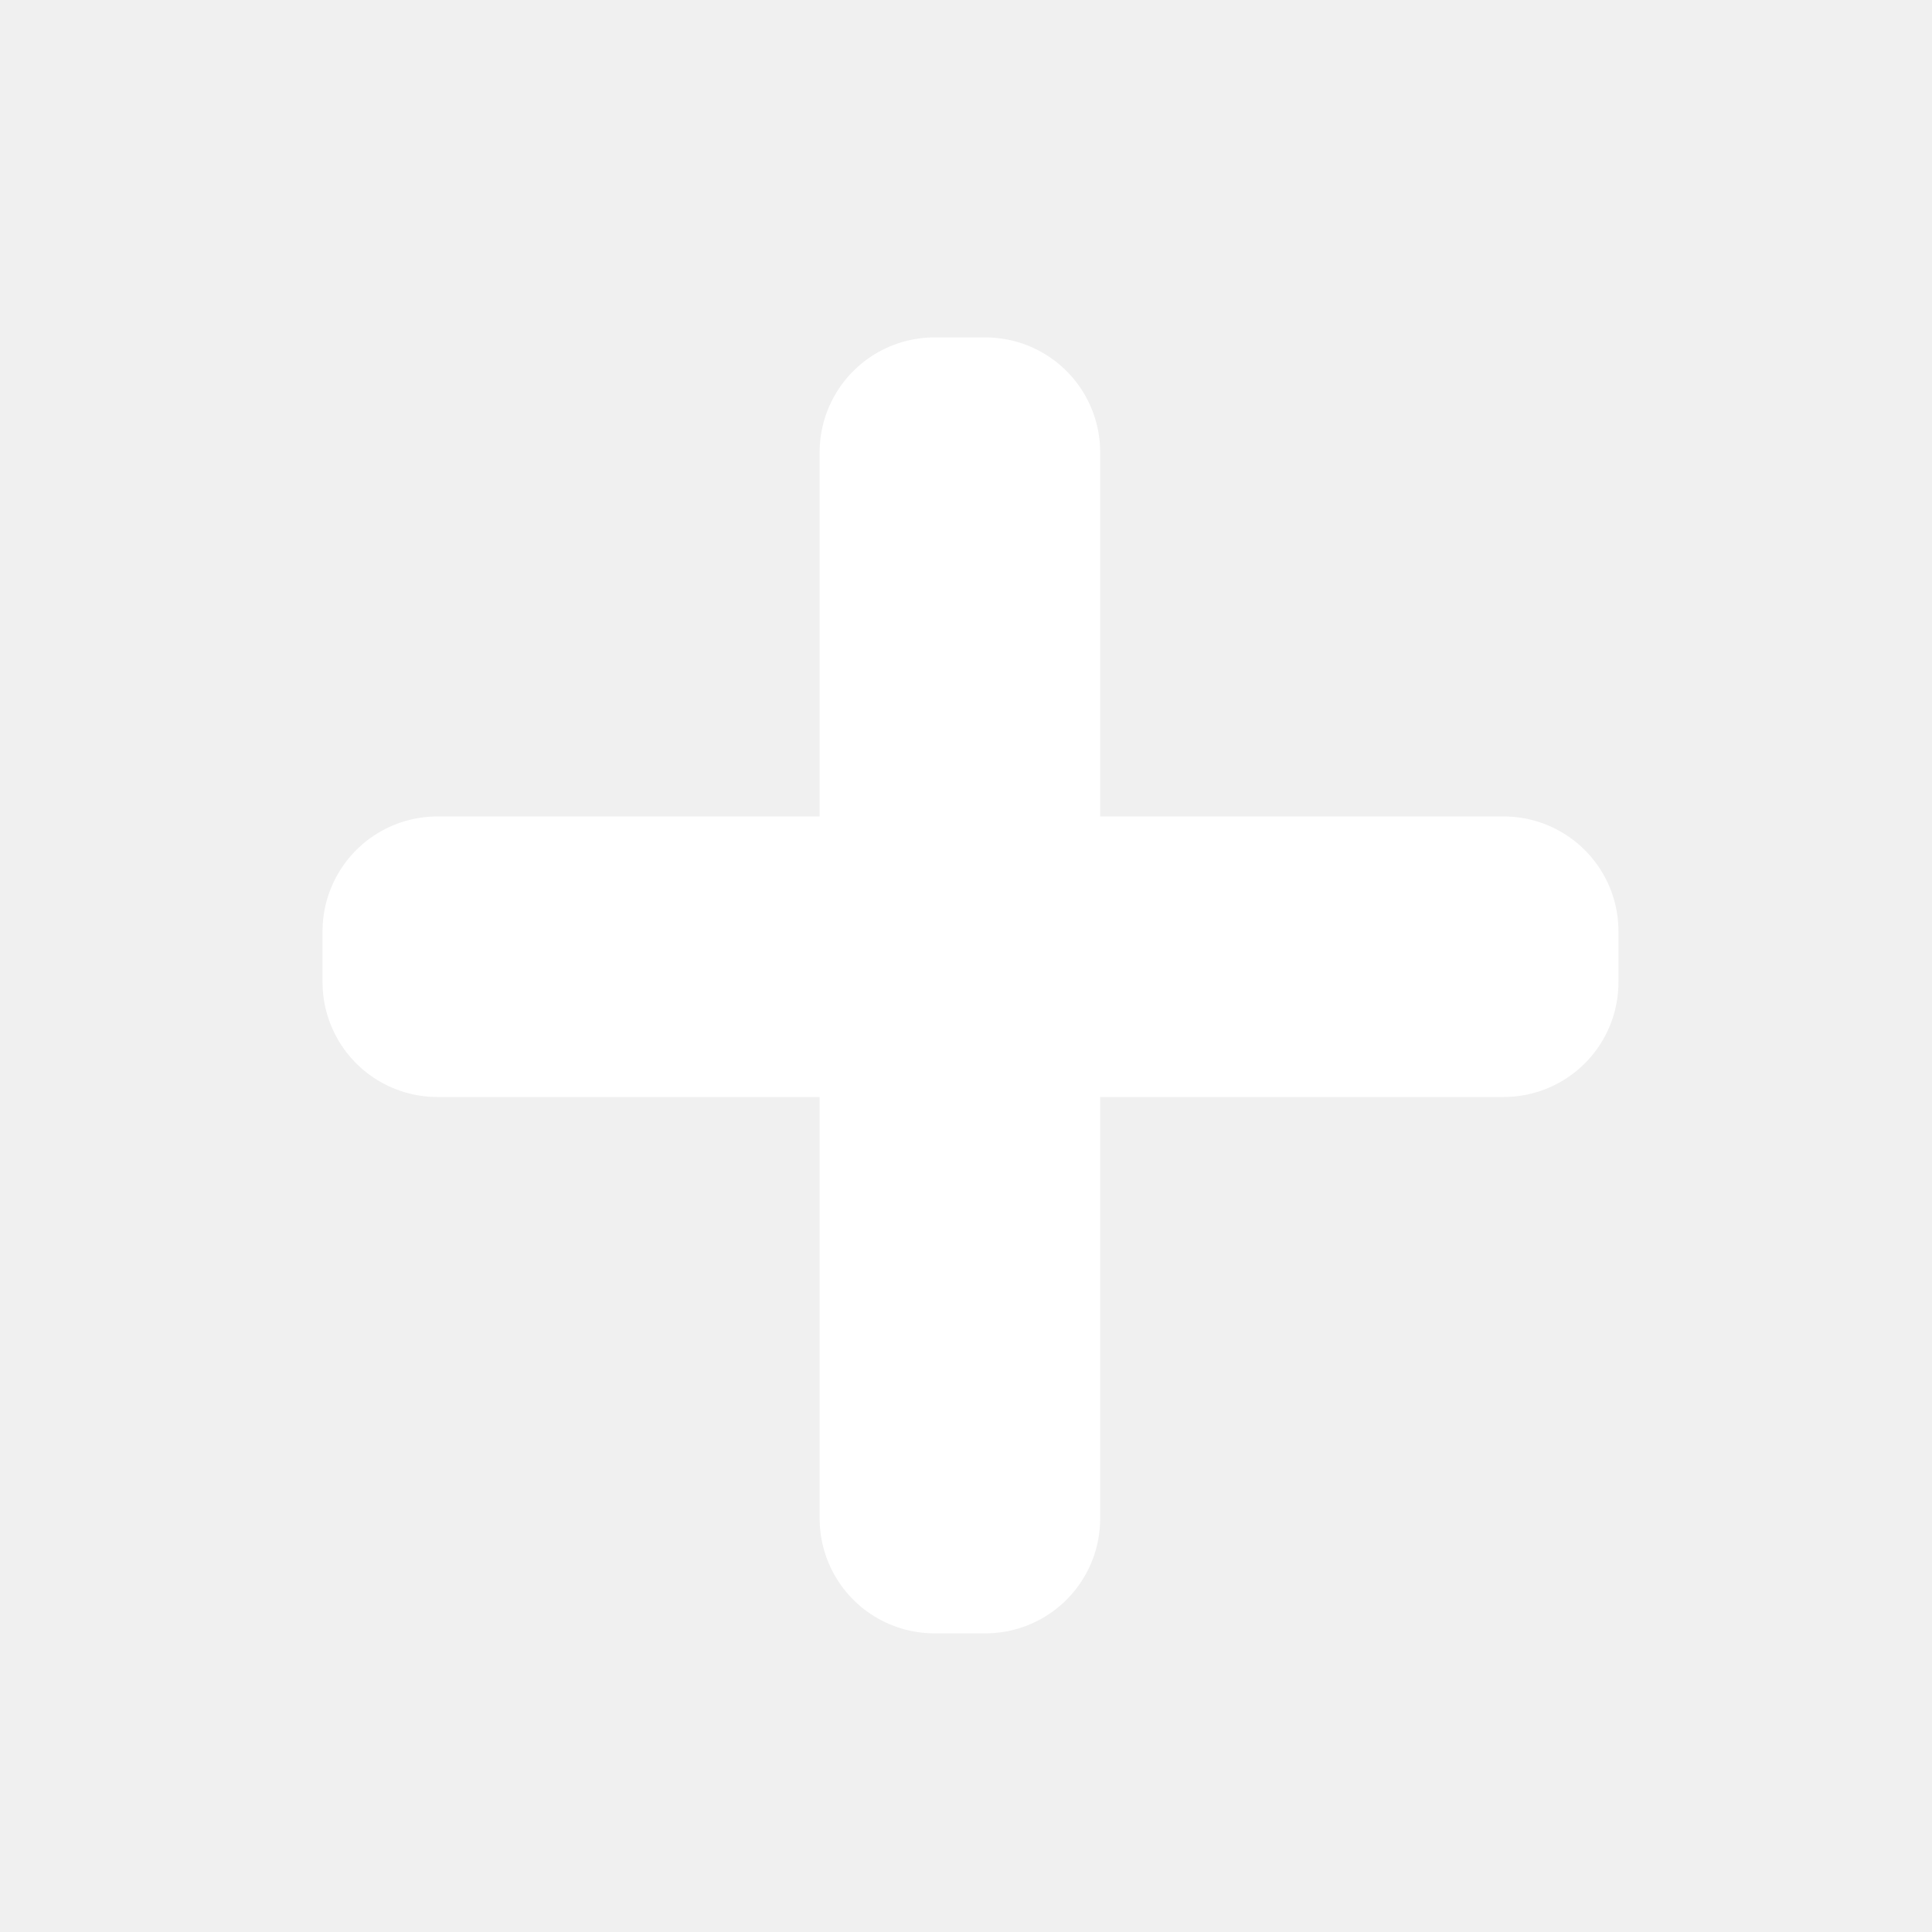
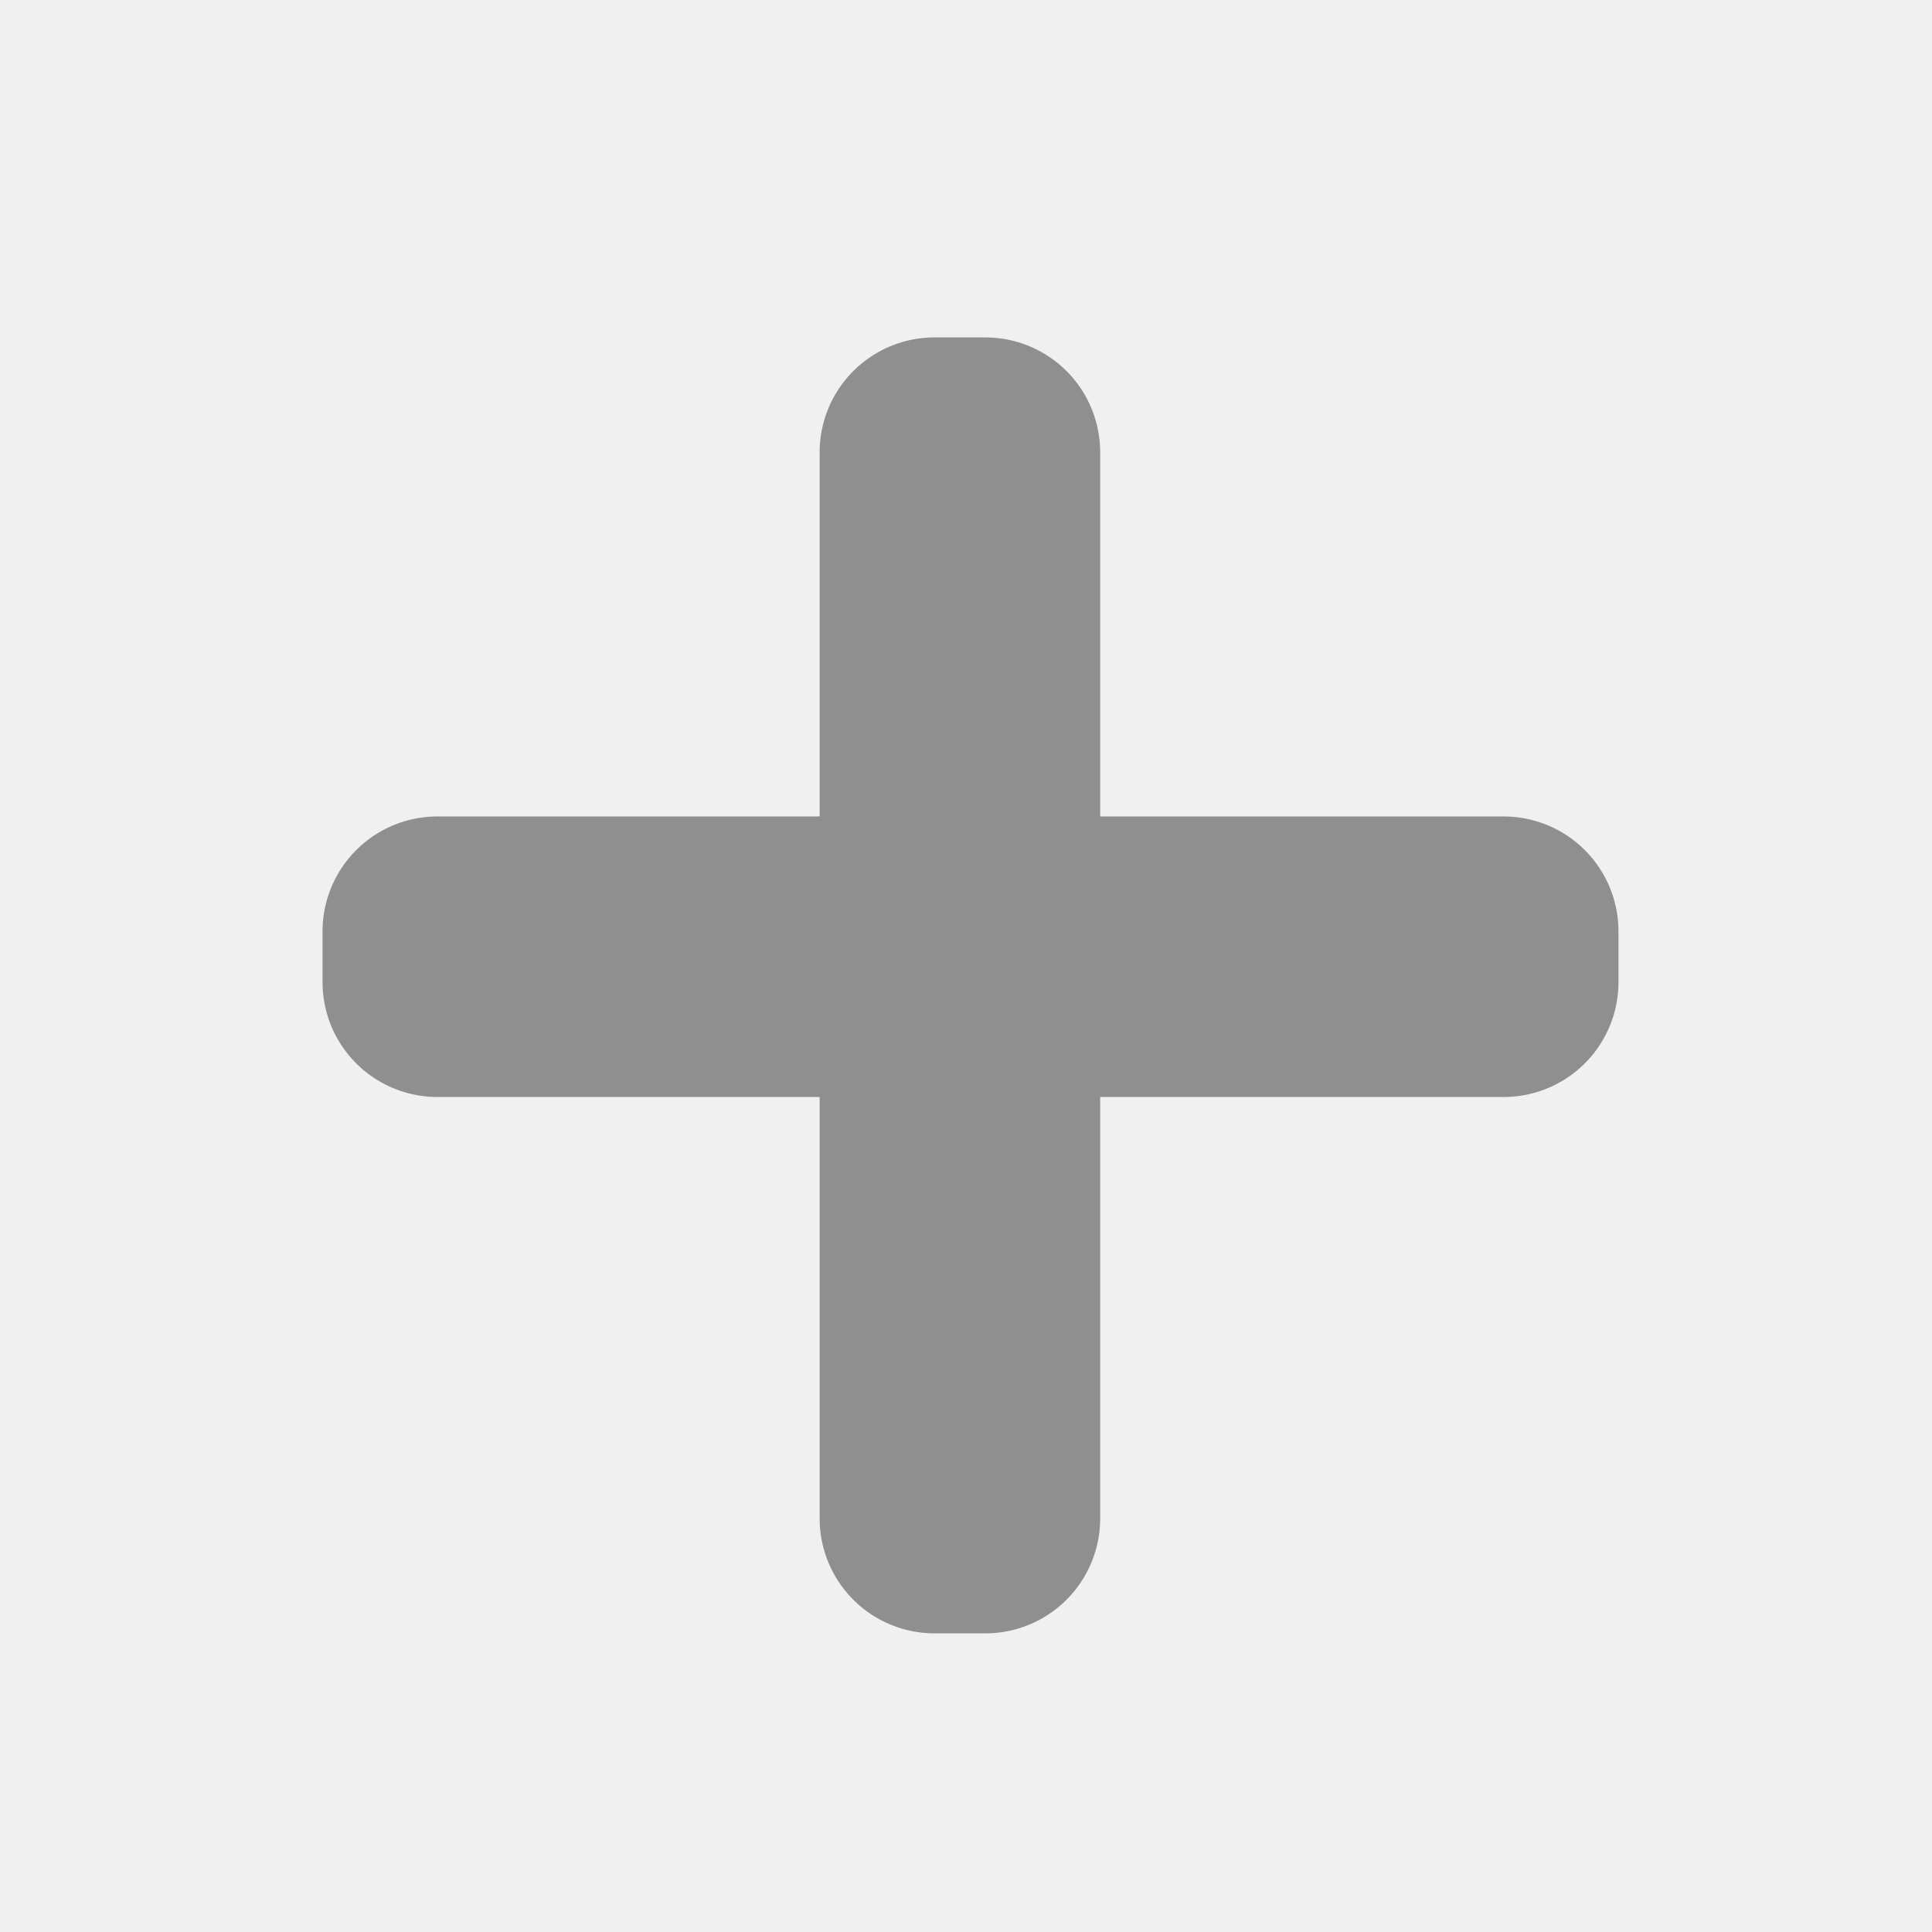
<svg xmlns="http://www.w3.org/2000/svg" xmlns:xlink="http://www.w3.org/1999/xlink" width="24.069" height="24.069" id="svg2" version="1.1">
  <defs id="defs4">
    <linearGradient id="linearGradient3759">
      <stop style="stop-color:#808080;stop-opacity:1;" offset="0" id="stop3761" />
      <stop style="stop-color:#808080;stop-opacity:0;" offset="1" id="stop3763" />
    </linearGradient>
    <linearGradient id="linearGradient5252">
      <stop style="stop-color:#ff6600;stop-opacity:1;" offset="0" id="stop5254" />
      <stop style="stop-color:#366600;stop-opacity:0;" offset="1" id="stop5256" />
    </linearGradient>
    <radialGradient xlink:href="#linearGradient3759" id="radialGradient3781" cx="18.393" cy="-4.205" fx="18.393" fy="-4.205" r="10.322" gradientUnits="userSpaceOnUse" />
  </defs>
  <g id="layer1" transform="translate(-323.5529,-407.3875)">
-     <g id="g3859" style="stroke:#ffffff;stroke-opacity:1">
-       <rect transform="scale(-1,-1)" y="-426.305" x="-335.828" height="13.283" width="0.633" id="rect3013-0" style="fill:#b3b3b3;fill-opacity:1;stroke:#ffffff;stroke-width:2.862;stroke-linecap:round;stroke-linejoin:round;stroke-miterlimit:4;stroke-opacity:1;stroke-dasharray:none" />
-       <rect transform="matrix(0,-1,1,0,0,0)" y="329.002" x="-419.623" height="13.283" width="0.633" id="rect3013-0-8" style="fill:none;stroke:#ffffff;stroke-width:2.862;stroke-linecap:round;stroke-linejoin:round;stroke-miterlimit:4;stroke-opacity:1;stroke-dasharray:none" />
+     <g id="g3859" style="stroke:#8f8f8f;stroke-opacity:1;fill:none">
+       <rect transform="scale(-1,-1)" y="-426.305" x="-335.828" height="13.283" width="0.633" id="rect3013-0" style="fill:none;fill-opacity:1;stroke:#8f8f8f;stroke-width:2.862;stroke-linecap:round;stroke-linejoin:round;stroke-miterlimit:4;stroke-opacity:1;stroke-dasharray:none" />
+       <rect transform="matrix(0,-1,1,0,0,0)" y="329.002" x="-419.623" height="13.283" width="0.633" id="rect3013-0-8" style="fill:none;stroke:#8f8f8f;stroke-width:2.862;stroke-linecap:round;stroke-linejoin:round;stroke-miterlimit:4;stroke-opacity:1;stroke-dasharray:none" />
    </g>
+     <rect style="fill:none;stroke:none" id="rect3765" width="53.791" height="47.351" x="-52.528" y="-21.514" transform="translate(323.5529,407.3875)" />
  </g>
</svg>
